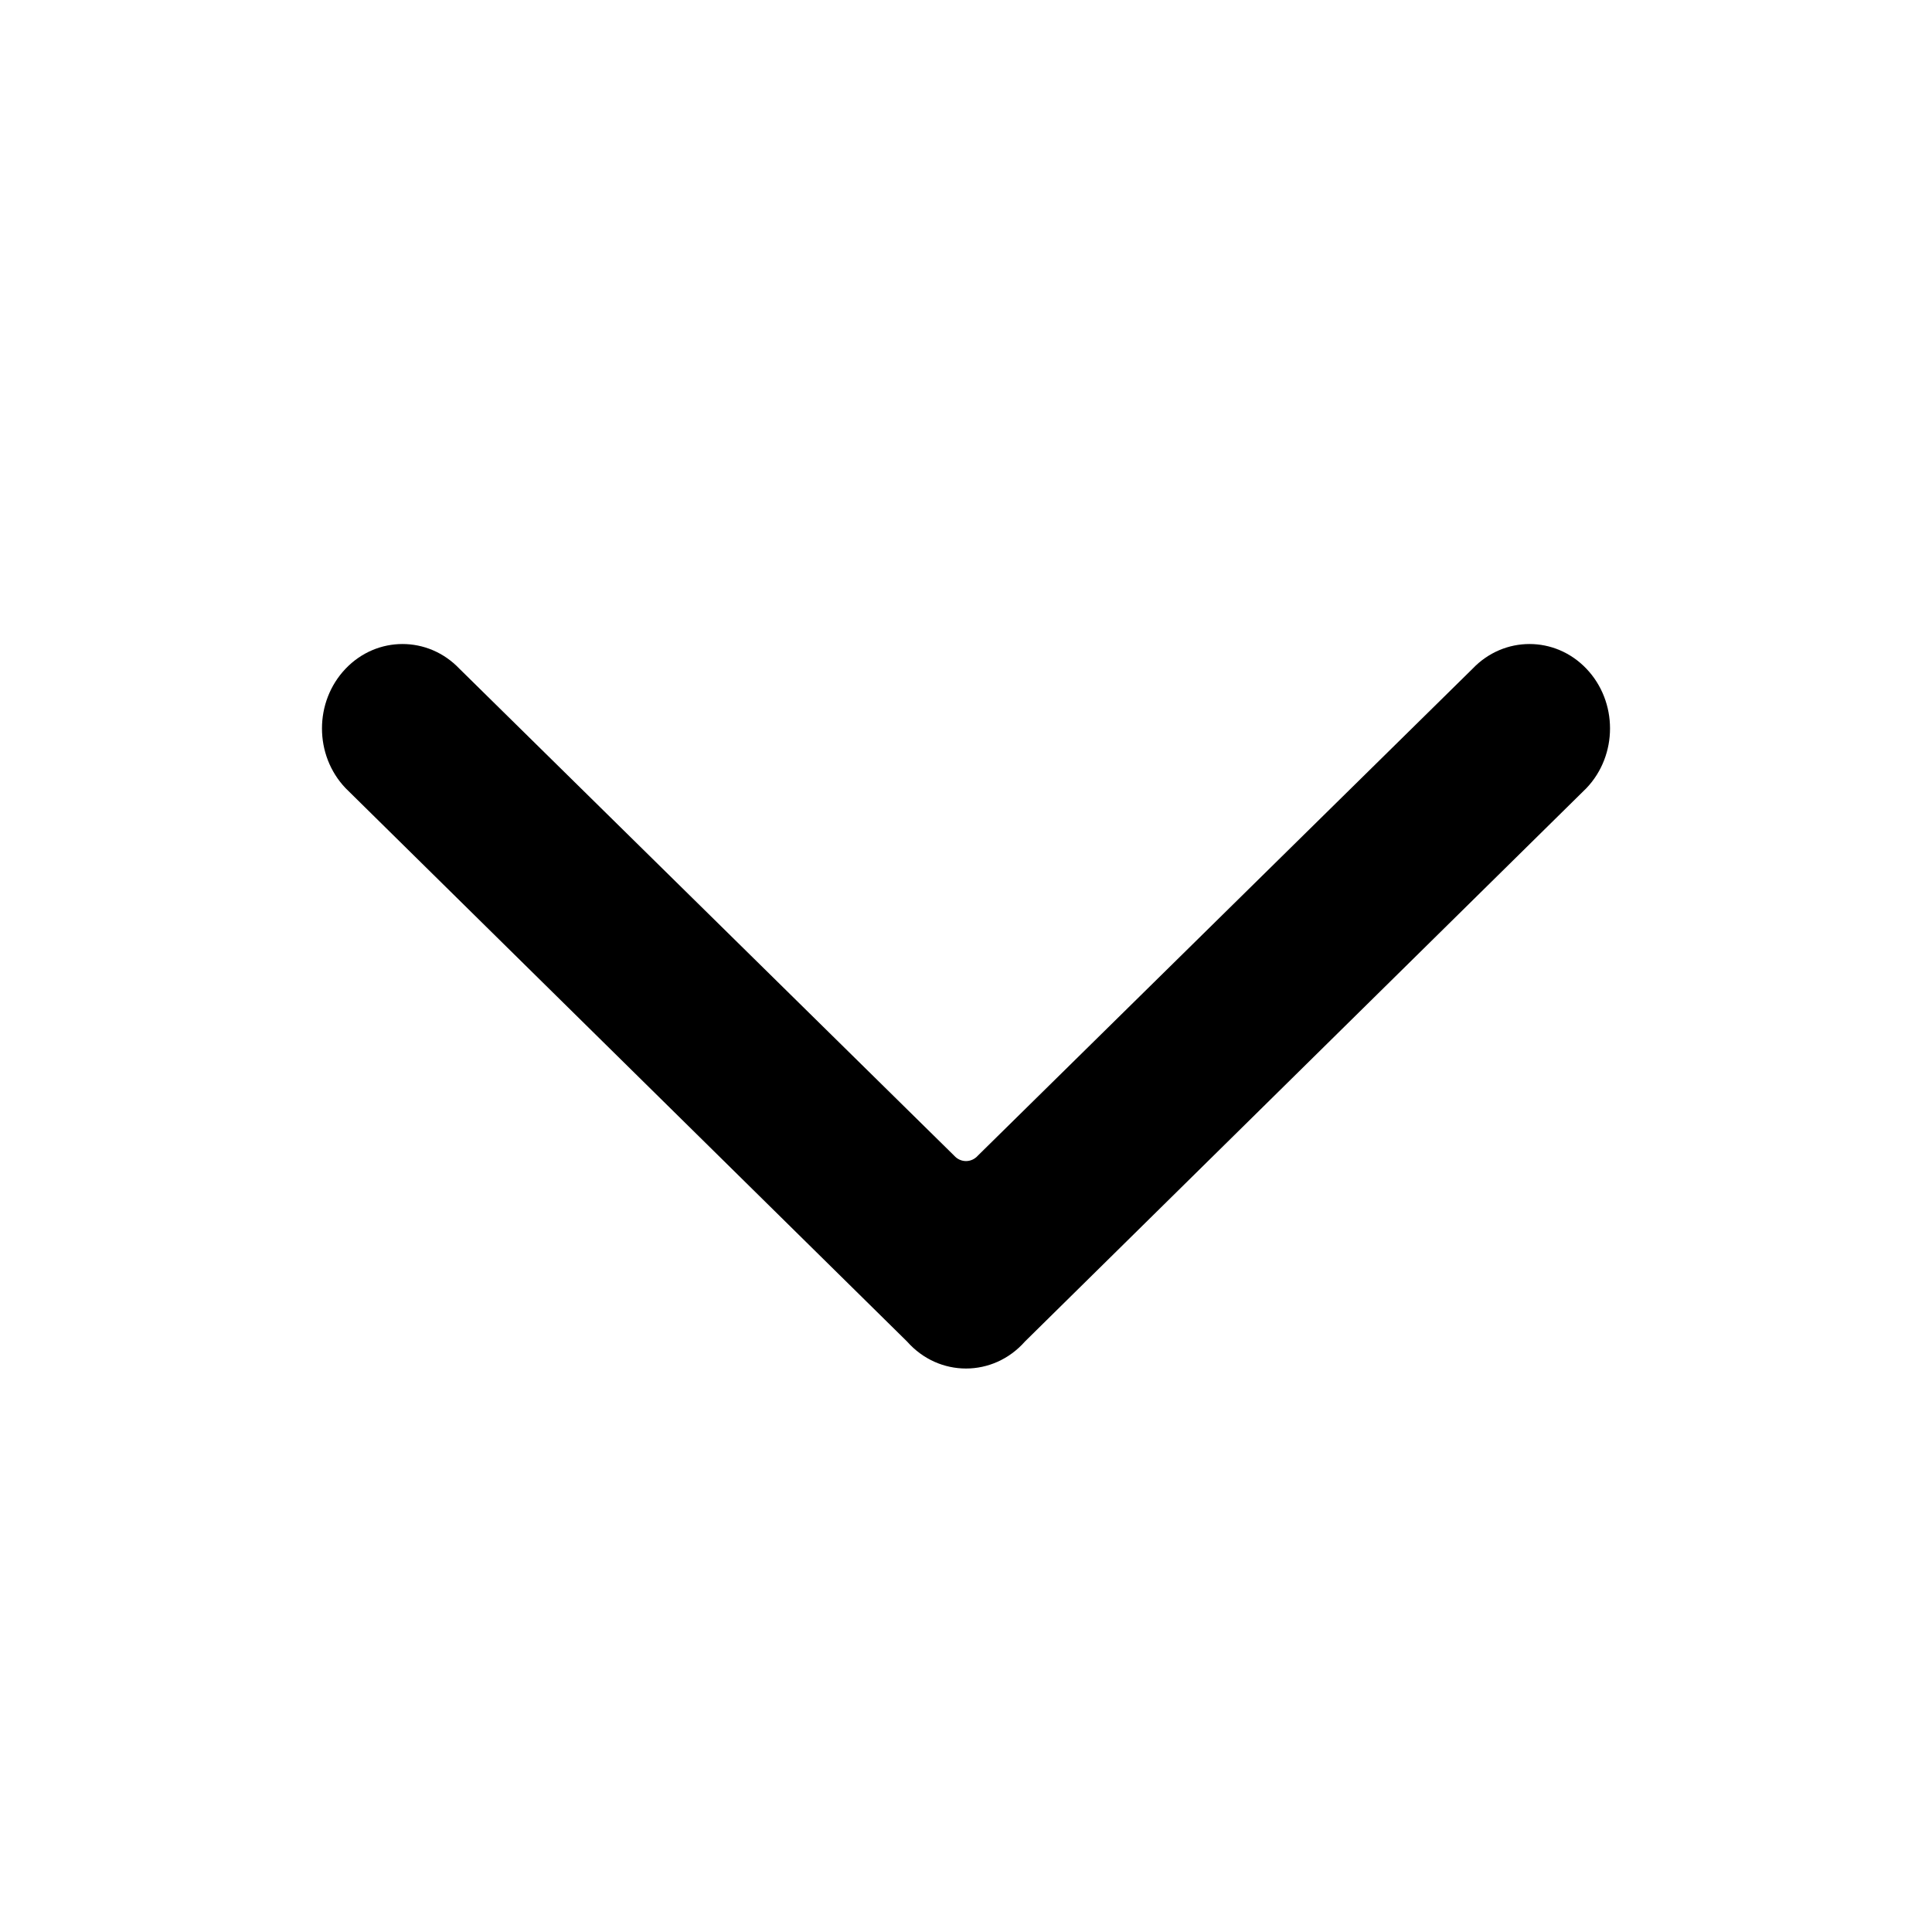
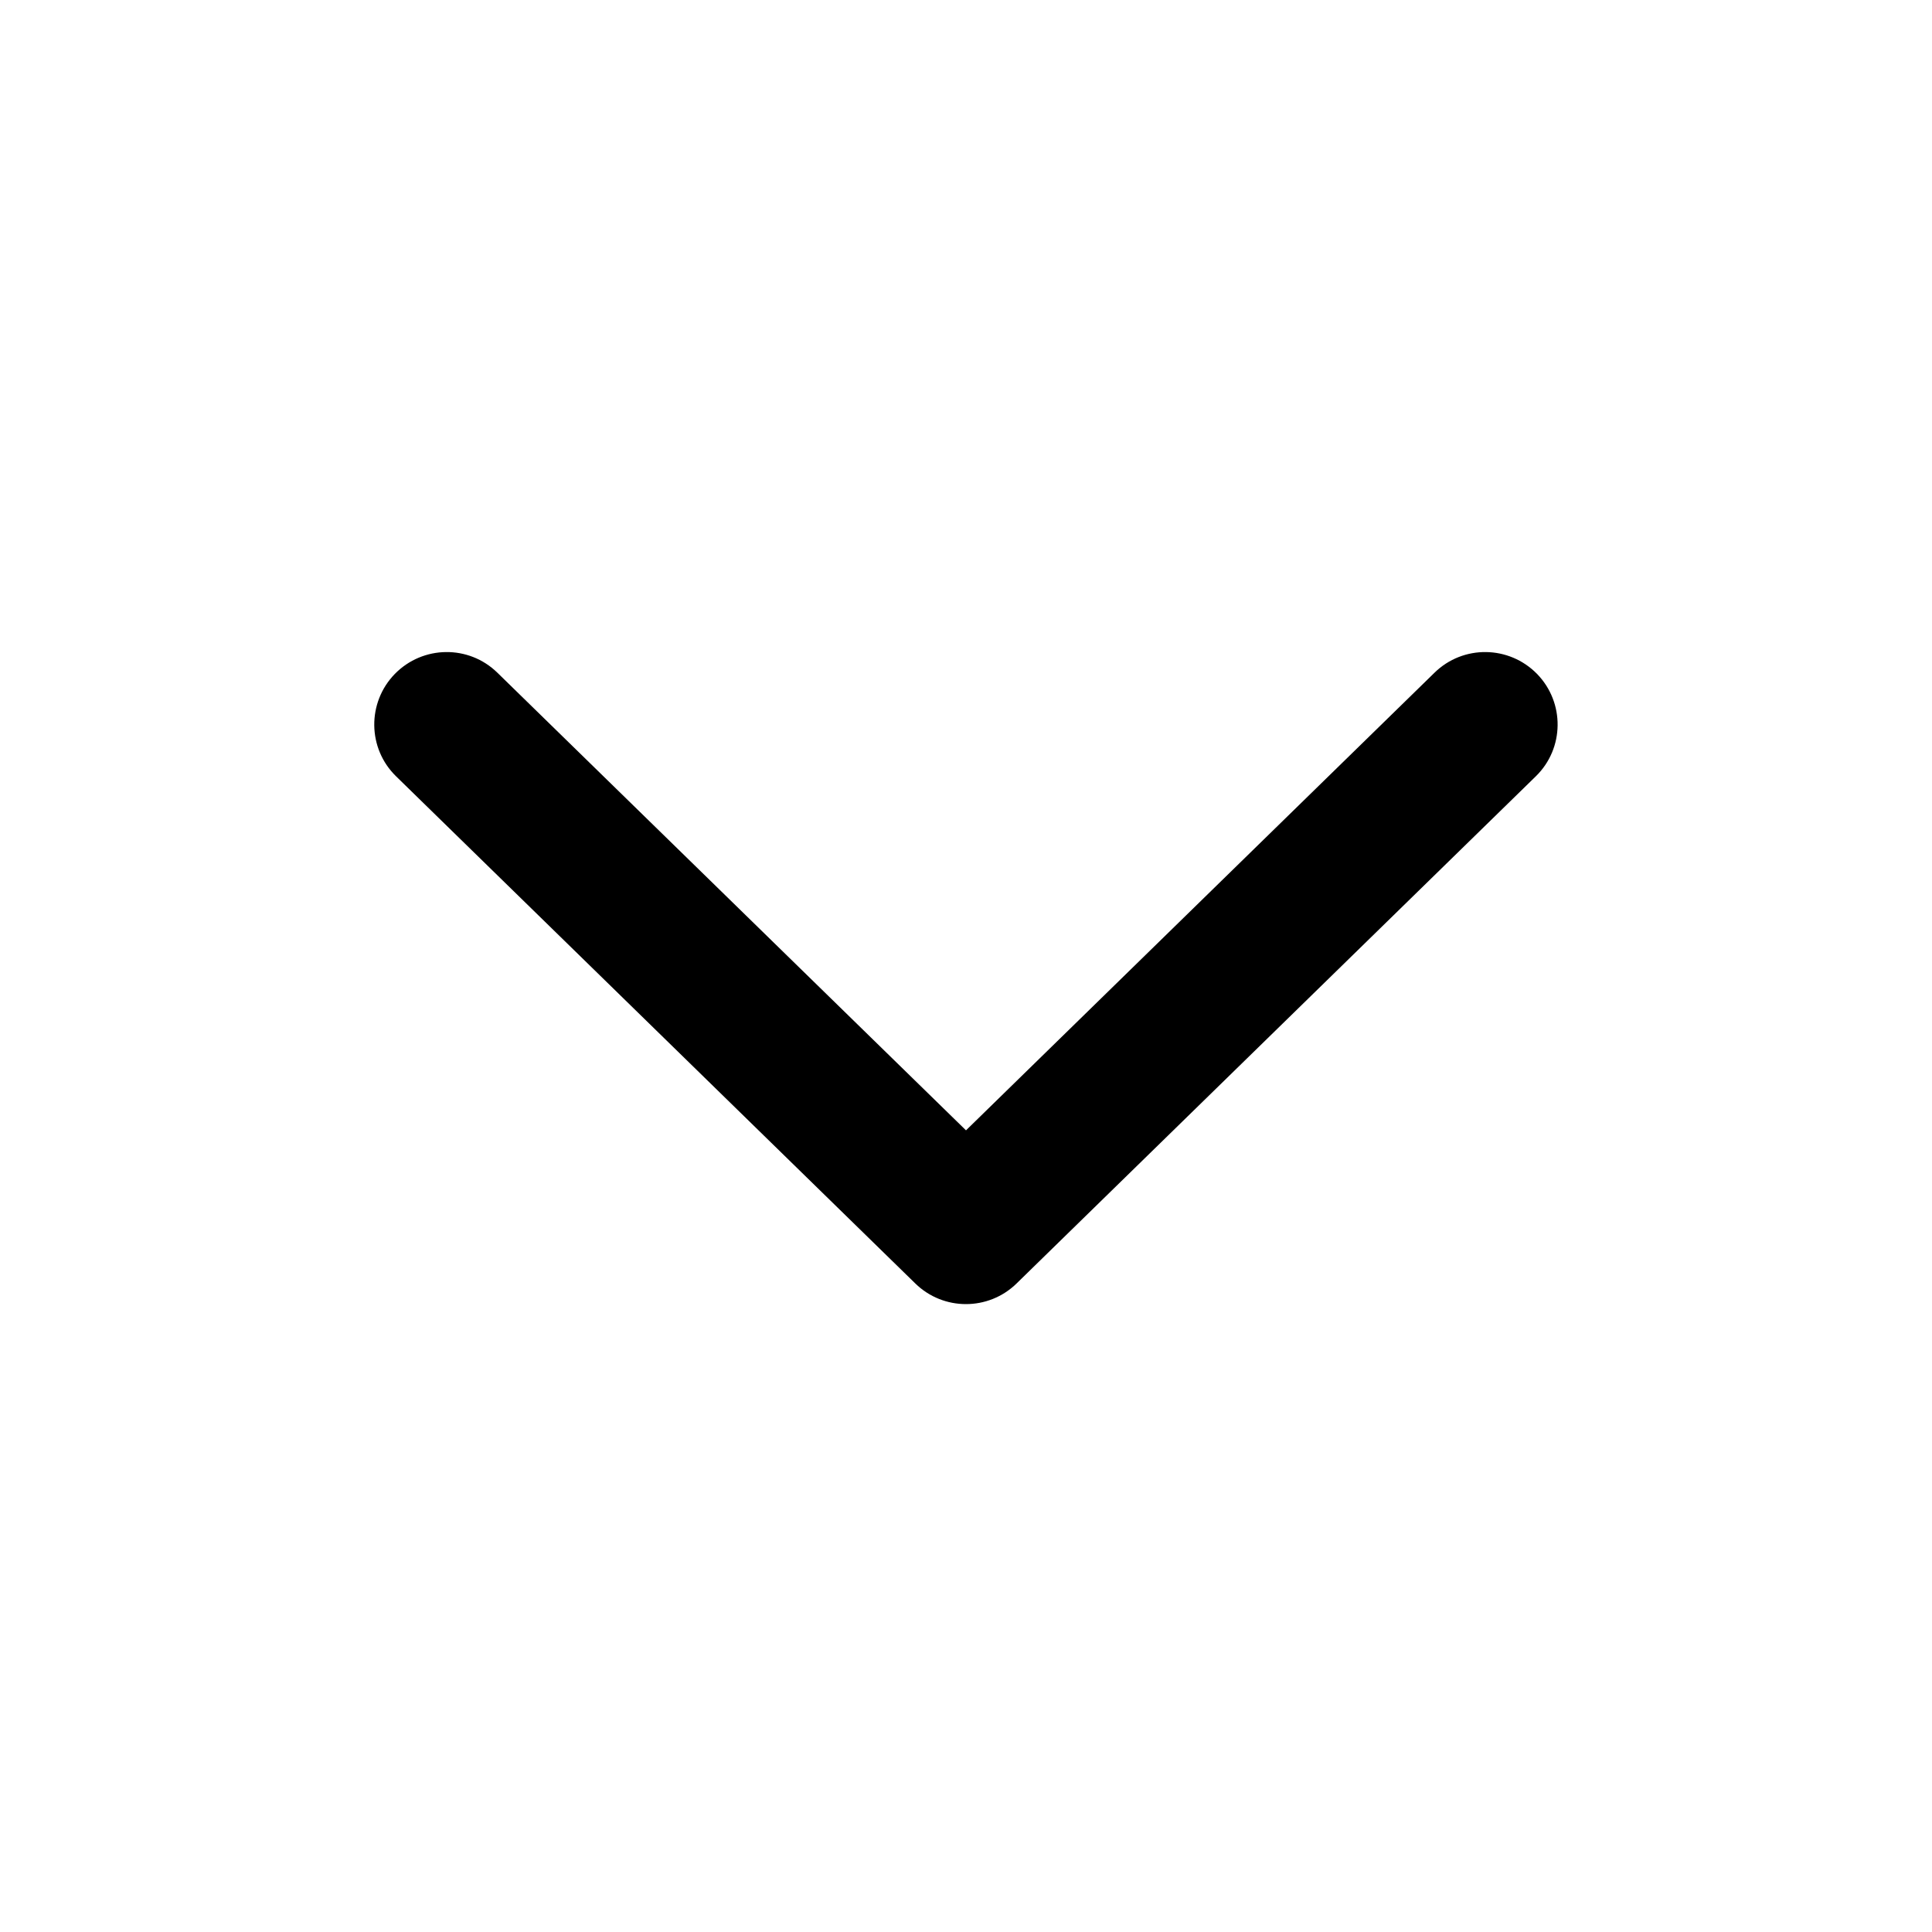
- <svg xmlns="http://www.w3.org/2000/svg" width="24" height="24" viewBox="0 0 24 24" fill="none">
-   <path fill-rule="evenodd" clip-rule="evenodd" d="M4.293 8.307C4.683 7.898 5.317 7.898 5.707 8.307L11.852 14.355C11.932 14.446 12.068 14.446 12.148 14.355L18.293 8.307C18.683 7.898 19.317 7.898 19.707 8.307C20.098 8.717 20.098 9.381 19.707 9.791L12.732 16.665C12.337 17.112 11.663 17.112 11.268 16.665L4.293 9.791C3.902 9.381 3.902 8.717 4.293 8.307Z" fill="currentColor" />
+ <svg xmlns="http://www.w3.org/2000/svg" width="16" height="16" viewBox="0 0 16 16" fill="none">
+   <path fill-rule="evenodd" clip-rule="evenodd" d="M3.27 5.581C3.502 5.344 3.882 5.339 4.119 5.571L8 9.361L11.88 5.571C12.117 5.339 12.497 5.344 12.729 5.581C12.96 5.818 12.956 6.198 12.719 6.429L8.419 10.629C8.186 10.857 7.813 10.857 7.58 10.629L3.28 6.429C3.043 6.198 3.039 5.818 3.27 5.581Z" fill="currentColor" />
</svg>
